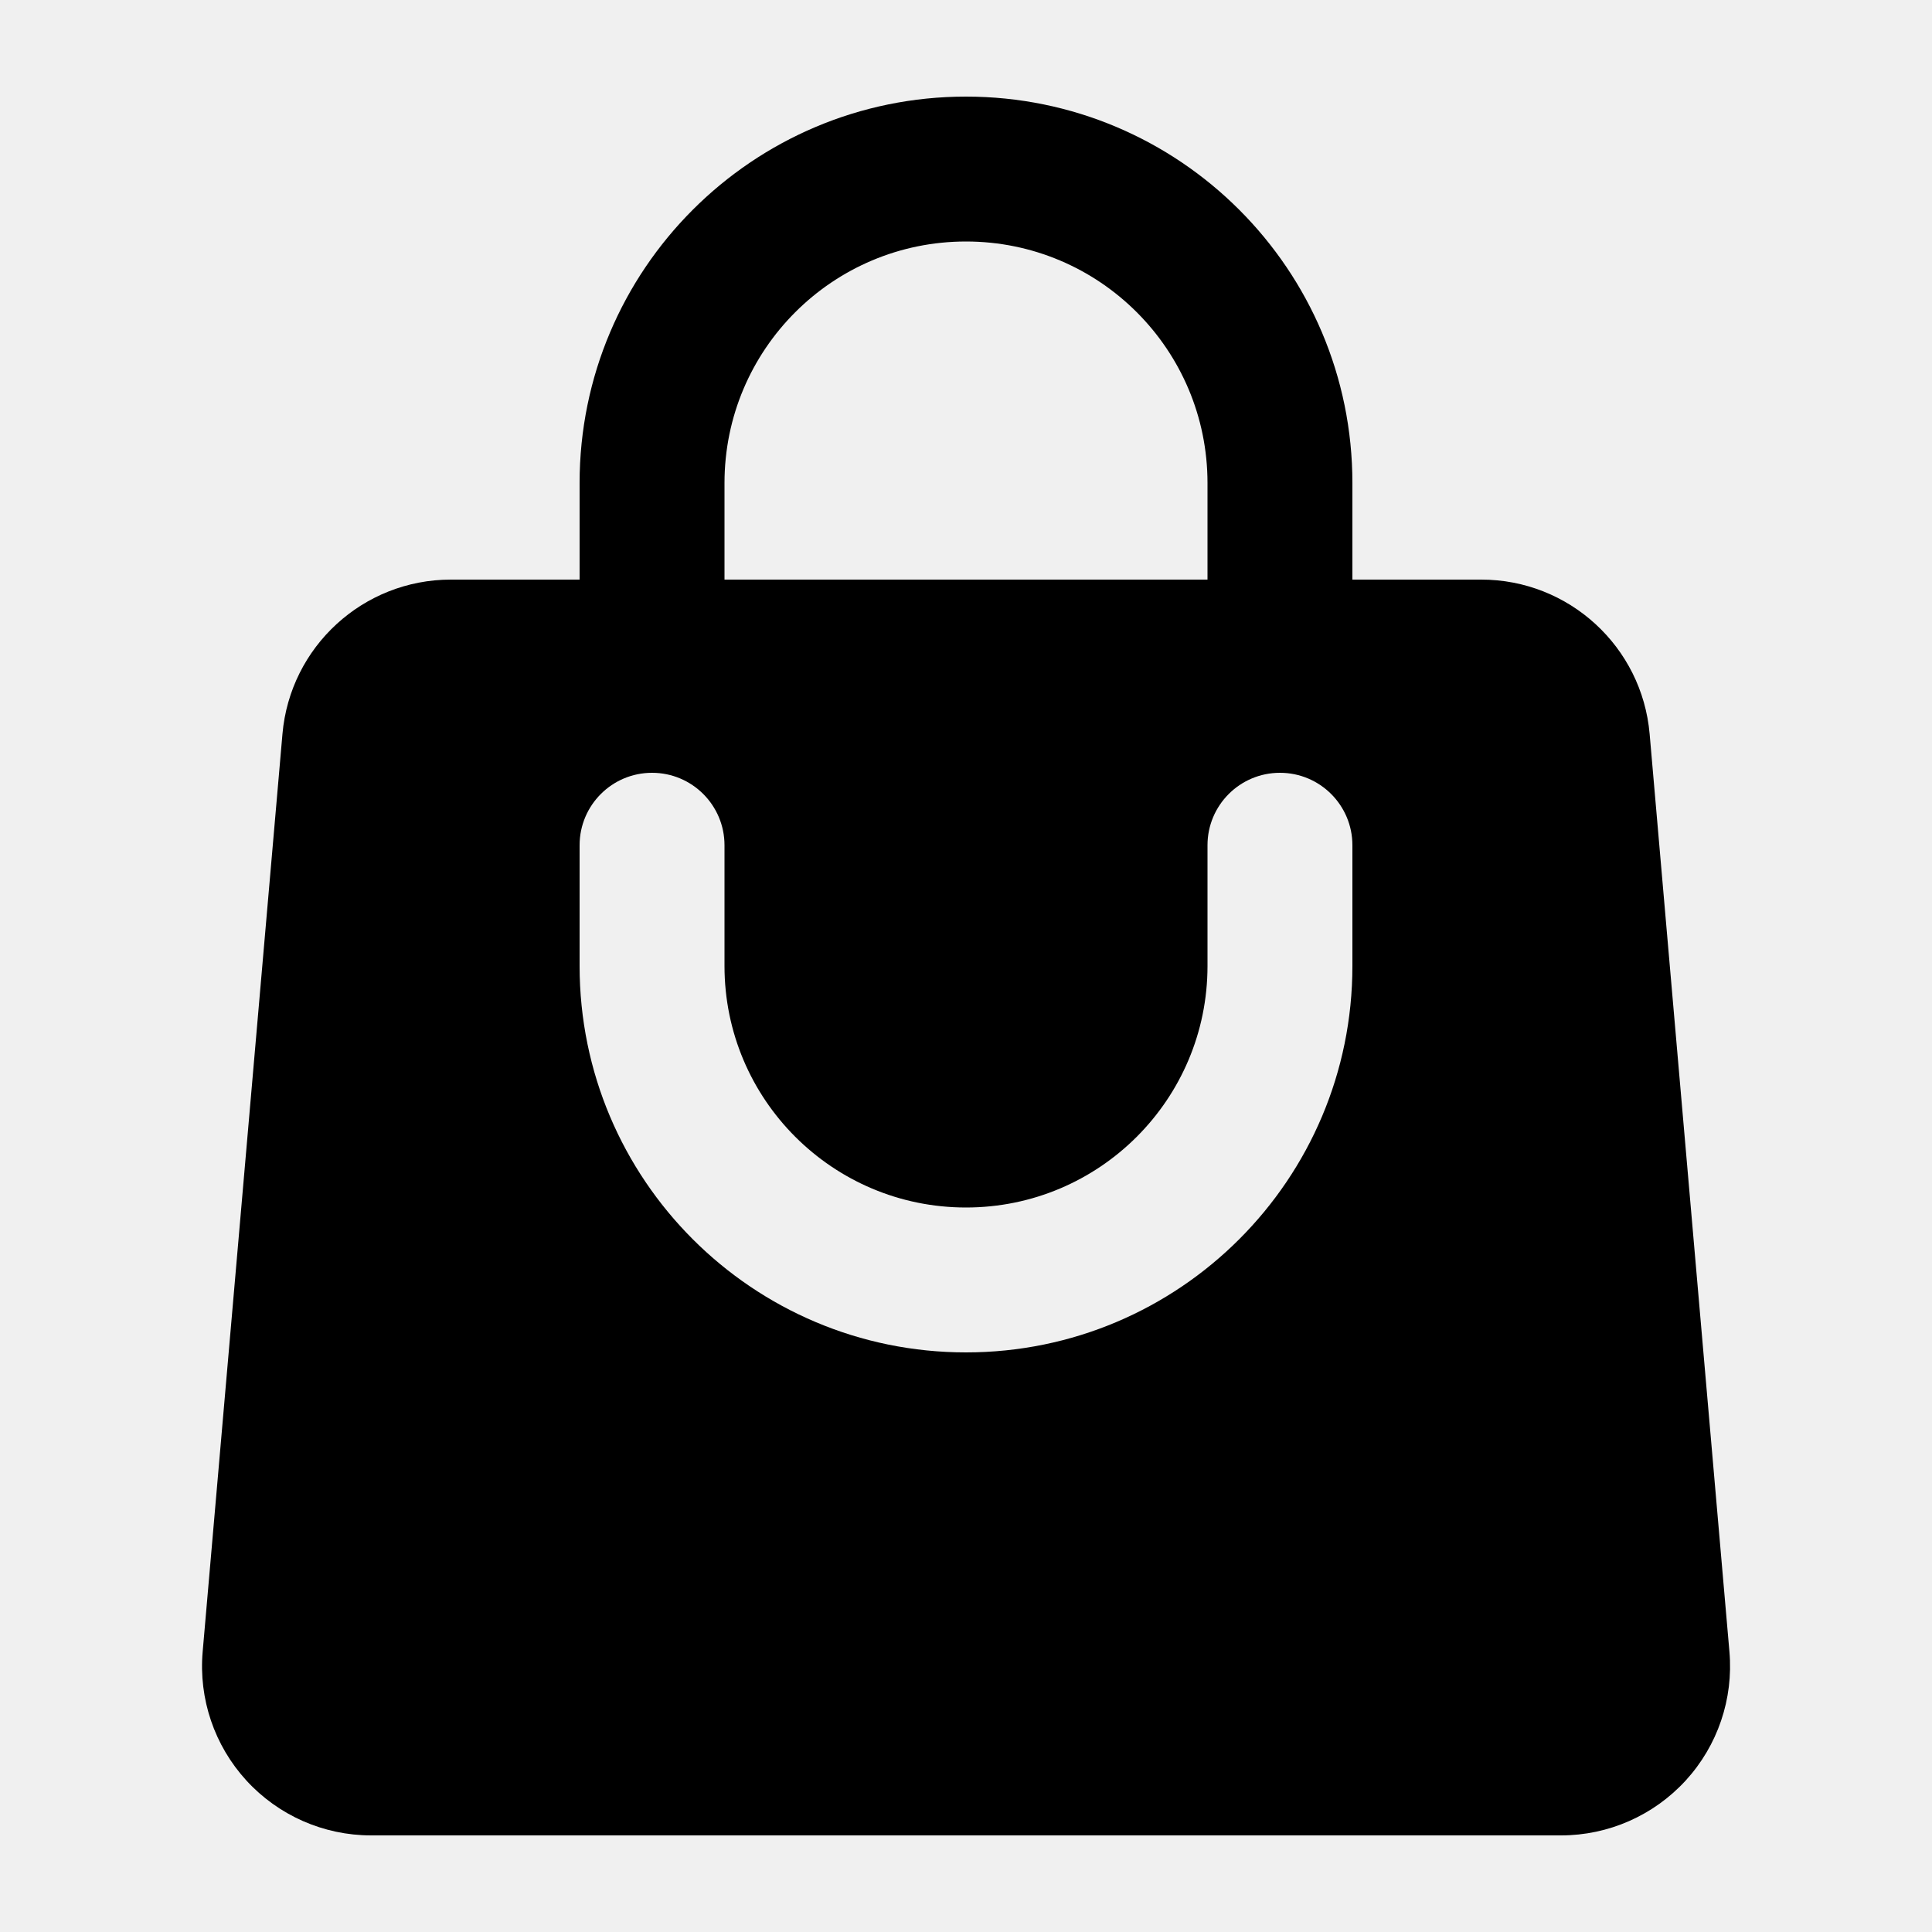
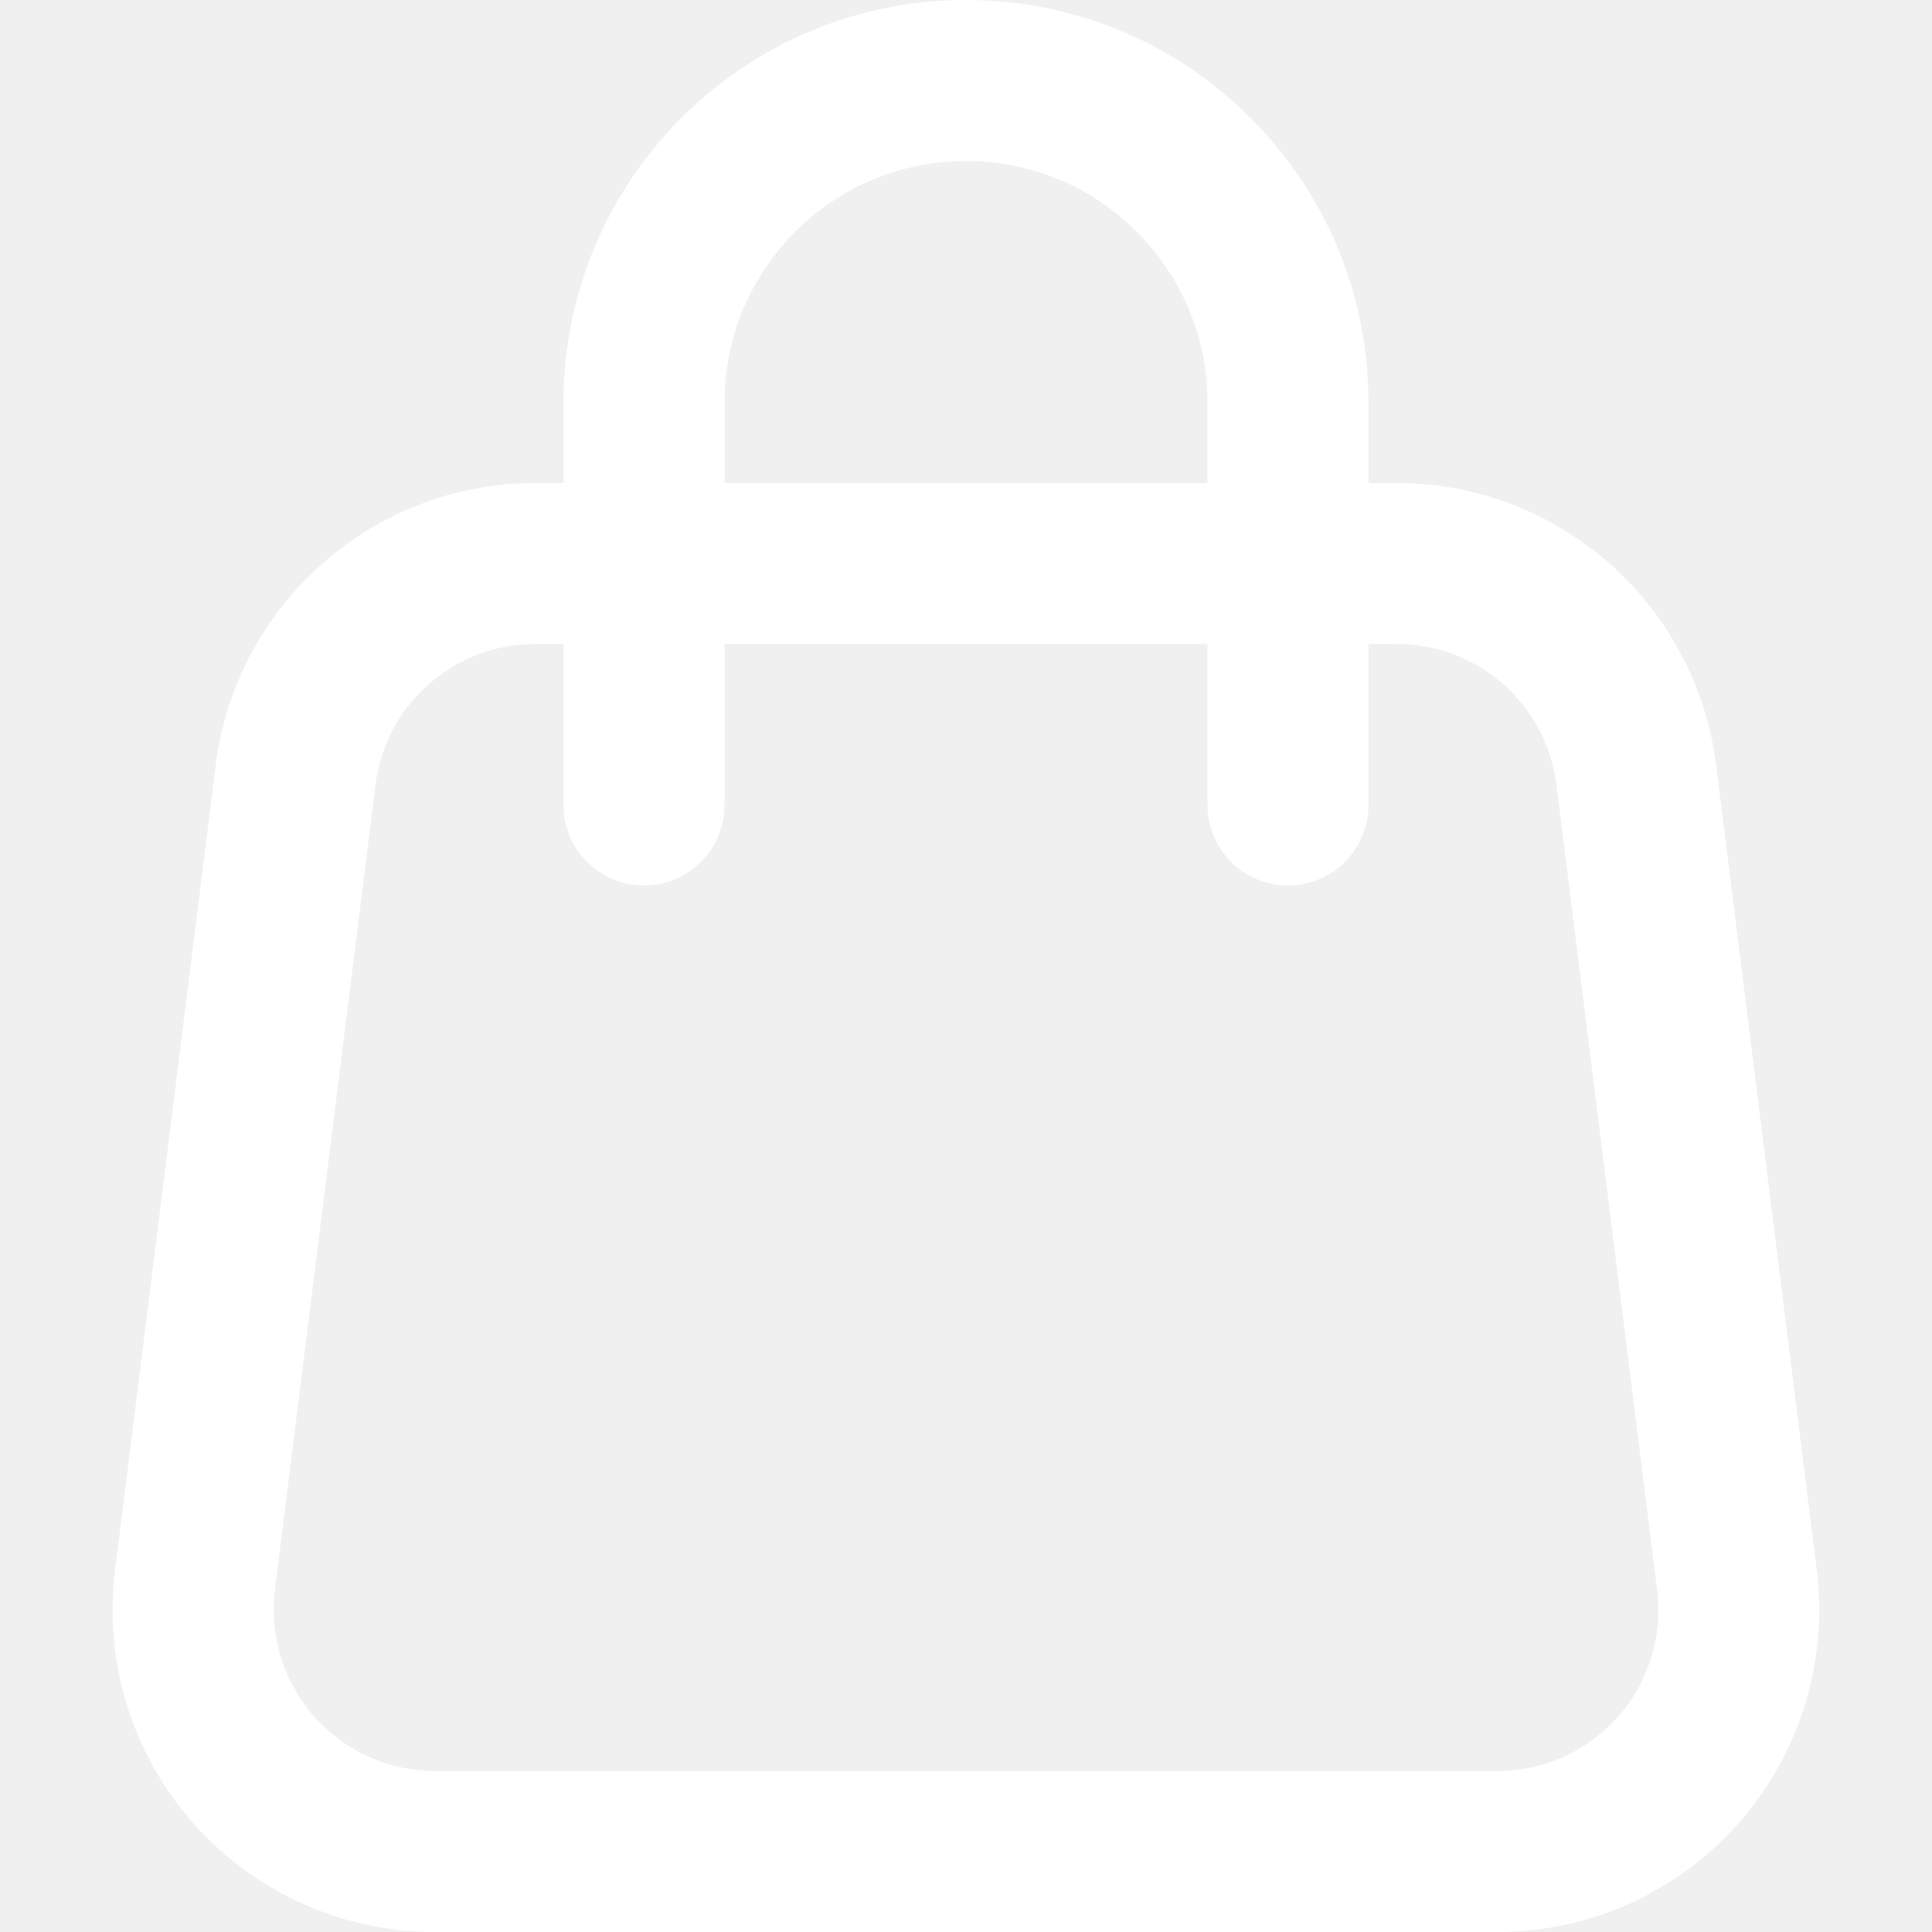
- <svg xmlns="http://www.w3.org/2000/svg" viewBox="0 0 20 20" fill="currentColor" class="w-5 h-5">
-   <path fill-rule="evenodd" d="M6 5v1H4.667a1.75 1.75 0 00-1.743 1.598l-.826 9.5A1.75 1.75 0 003.84 19H16.16a1.75 1.75 0 001.743-1.902l-.826-9.5A1.75 1.75 0 0015.333 6H14V5a4 4 0 00-8 0zm4-2.5A2.5 2.5 0 007.5 5v1h5V5A2.5 2.5 0 0010 2.5zM7.5 10a2.5 2.5 0 005 0V8.75a.75.75 0 011.5 0V10a4 4 0 01-8 0V8.75a.75.75 0 011.5 0V10z" clip-rule="evenodd" />
+ <svg xmlns="http://www.w3.org/2000/svg" viewBox="0 0 24 24">
+   <path d="M5.4 24h13.2a4 4 0 0 0 3.968-4.5l-1.25-10A4.005 4.005 0 0 0 17.352 6H17V5A5 5 0 0 0 7 5v1h-.352A4.005 4.005 0 0 0 2.68 9.5l-1.25 10A4 4 0 0 0 5.4 24ZM9 5a3 3 0 0 1 6 0v1H9ZM3.414 19.752l1.25-10A2 2 0 0 1 6.648 8H7v2a1 1 0 0 0 2 0V8h6v2a1 1 0 0 0 2 0V8h.352a2 2 0 0 1 1.984 1.752l1.25 10A2 2 0 0 1 18.6 22H5.4a2 2 0 0 1-1.984-2.248Z" fill="#ffffff" class="fill-232323" />
</svg>
